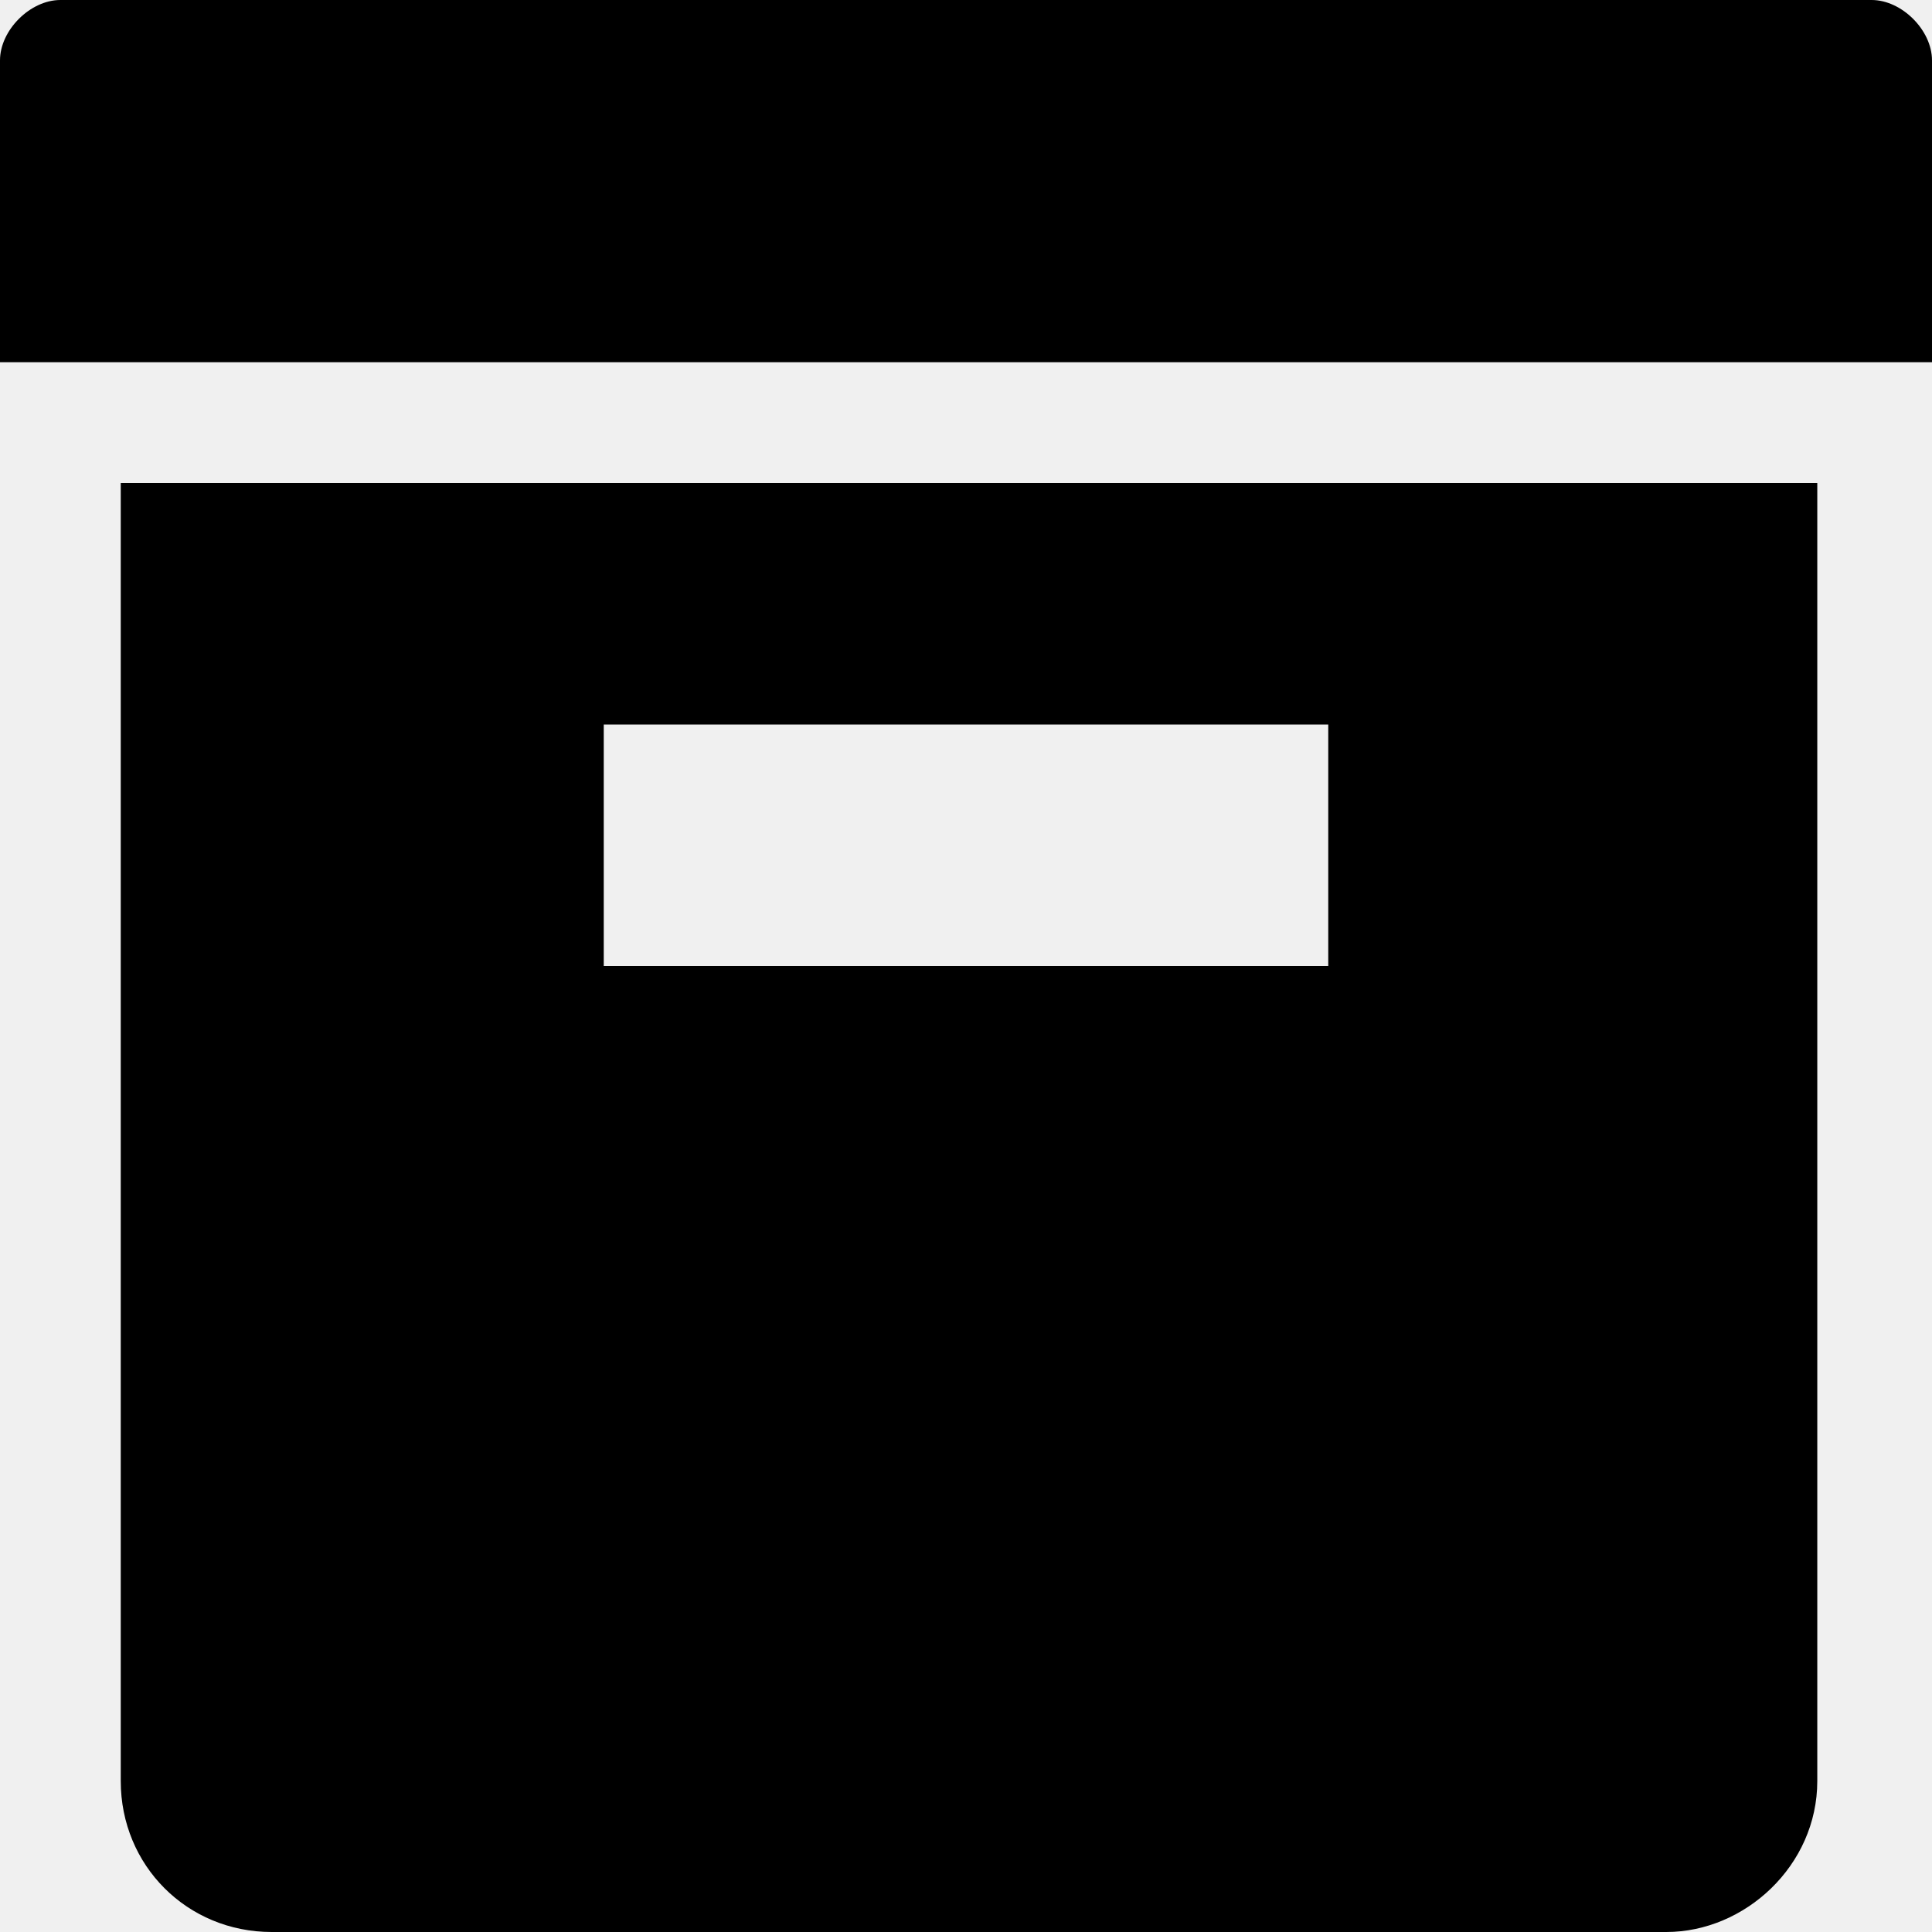
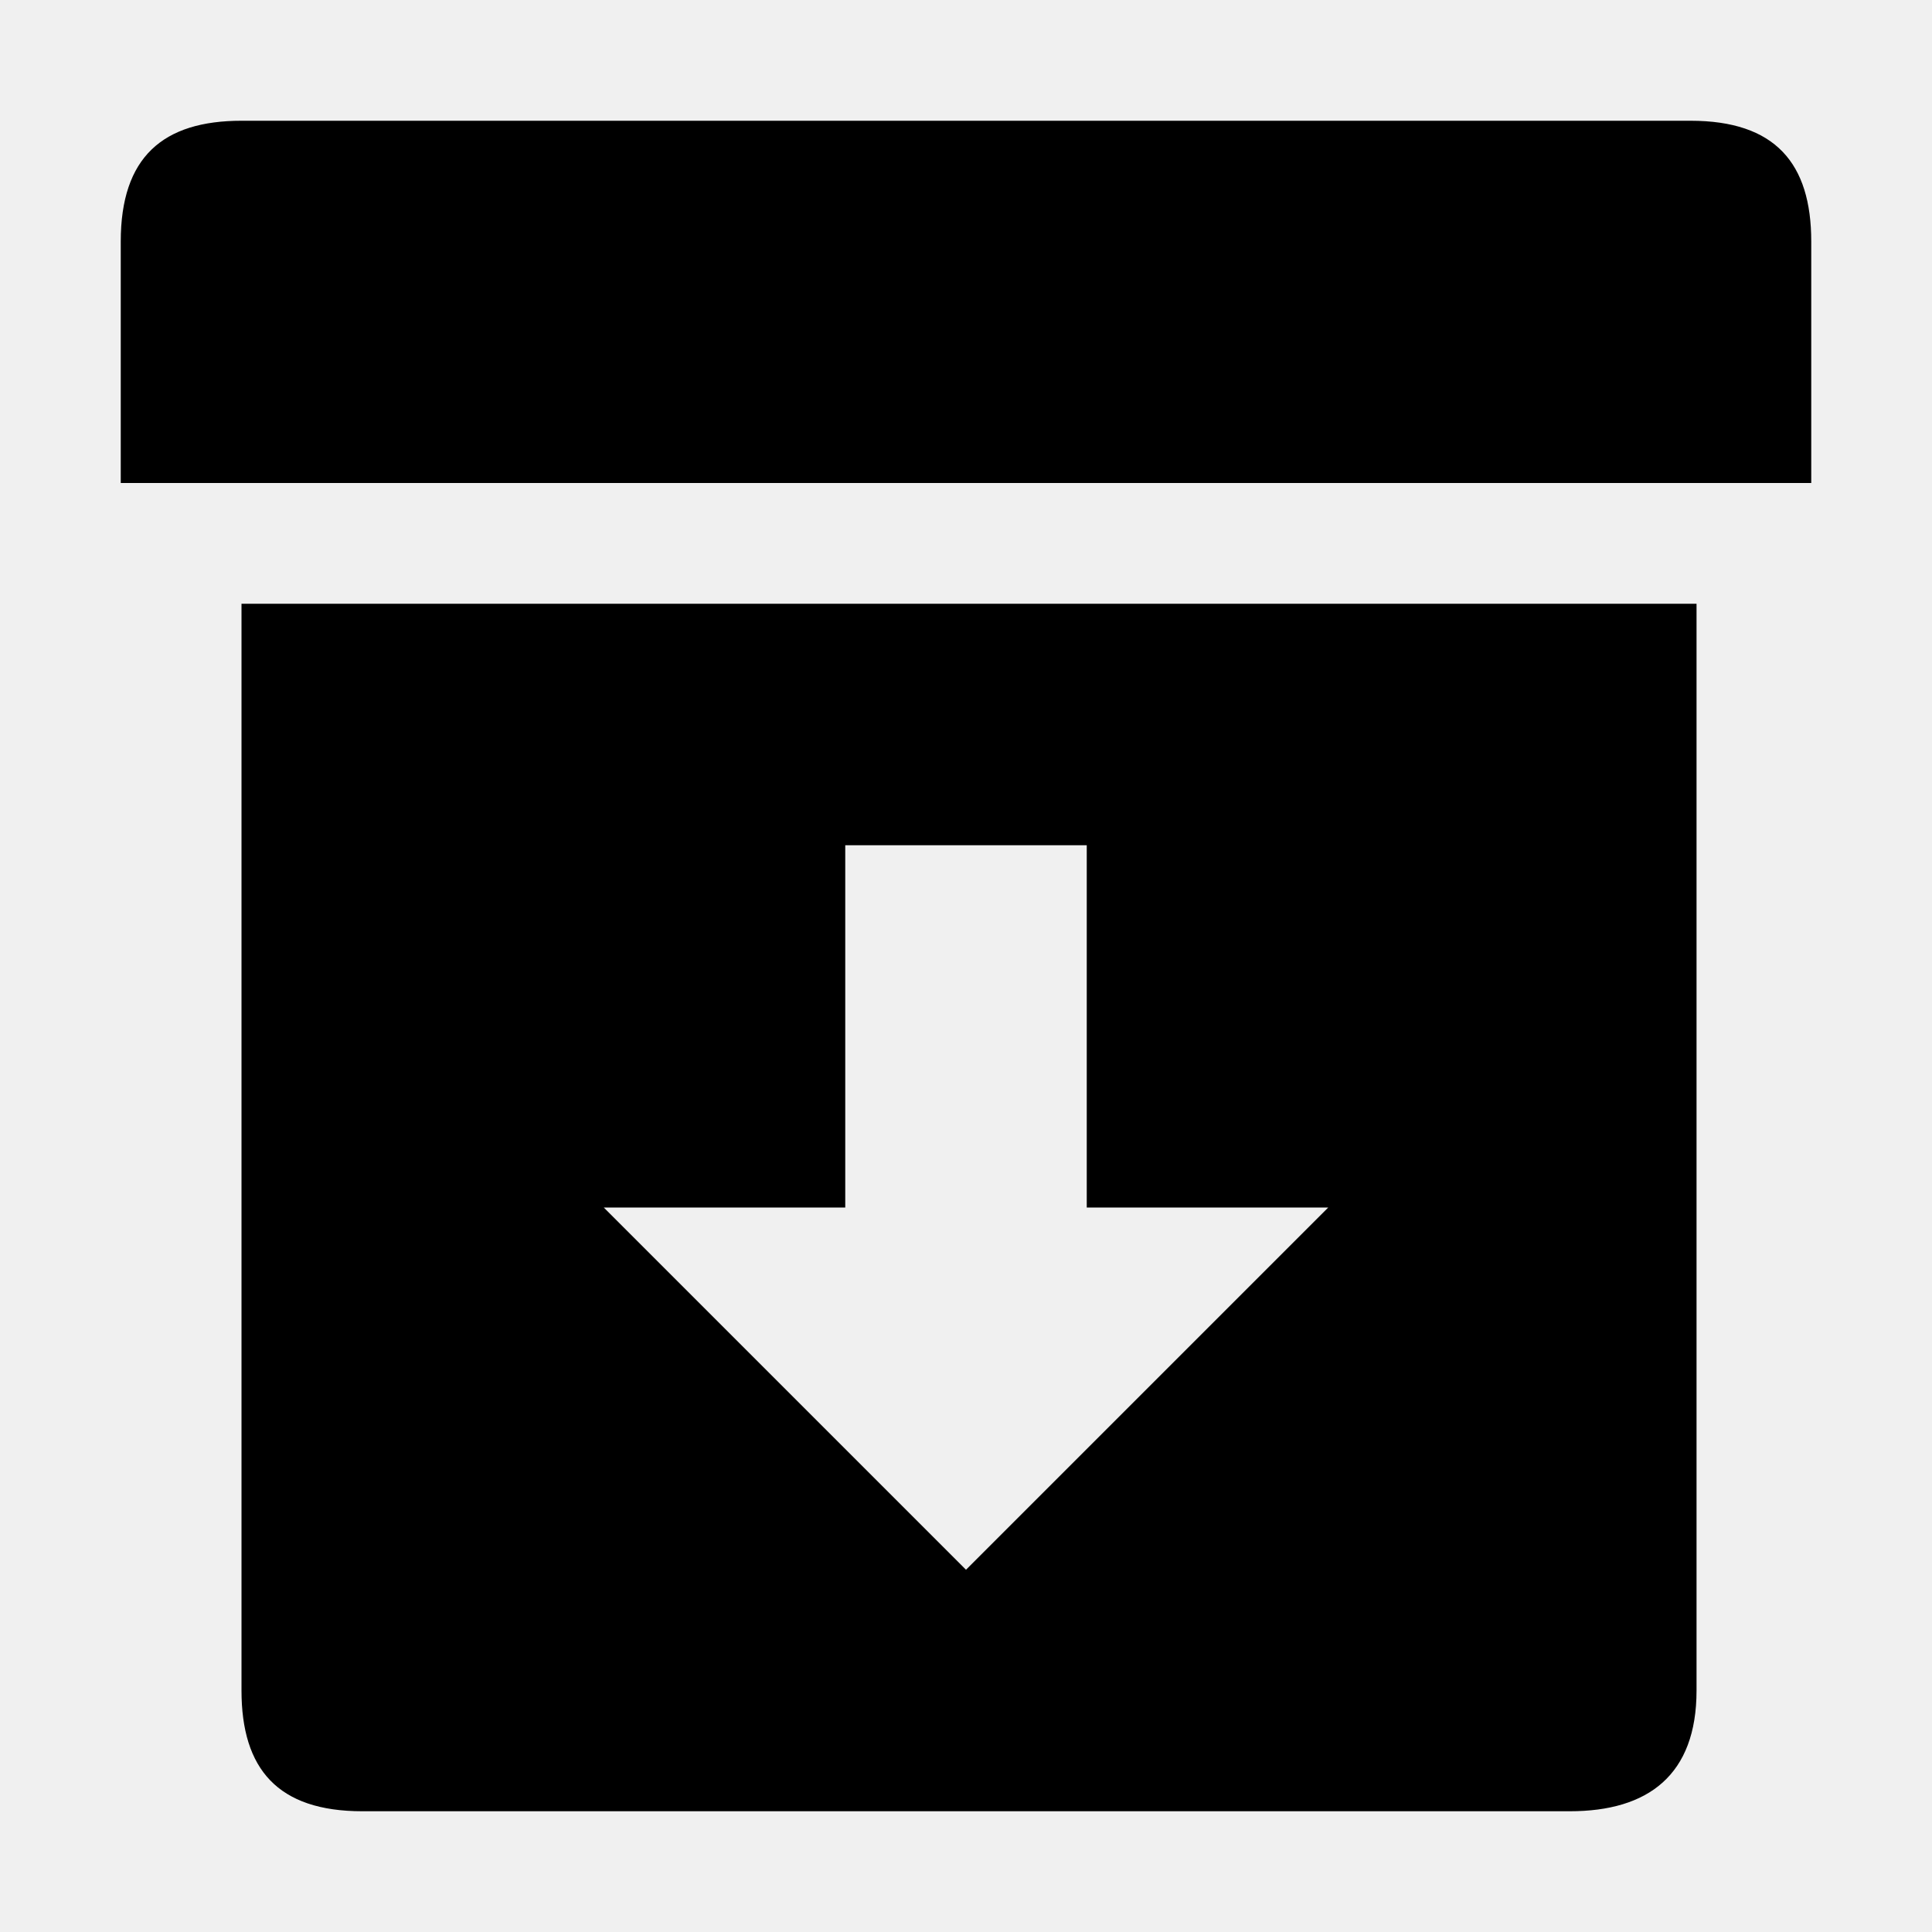
<svg xmlns="http://www.w3.org/2000/svg" version="1.1" x="0px" y="0px" width="32px" height="32px" viewBox="0 0 32 32" enable-background="new 0 0 32 32" xml:space="preserve">
  <g id="grid">
</g>
  <g id="goal" display="none">
    <path display="inline" d="M24.1,5.7c2.4,0,5.5-1.3,6.9-2.3v18.6c-1.4,1-4.6,2.3-6.9,2.3s-4.5-0.7-5.9-1.7c-1.4-1-2.8-1.7-5.1-1.7   c-2.4,0-4.6,1.2-6,2.2V4.5c1.4-1,3.7-2.2,6-2.2c2.4,0,3.7,0.7,5.1,1.7S21.7,5.7,24.1,5.7z M3.1,0.4c1.1,0,2,0.9,2,2V32H1V2.4   C1,1.3,2,0.4,3.1,0.4z" />
  </g>
  <g id="calendar" display="none">
-     <path display="inline" d="M24,4V0h-4v4h-8V0H8v4H0v28h32V4H24z M28,28H4V10h24V28z" />
+     <path display="inline" d="M22,2V0h-4v2h-6V0H8v2H0v30h30V2H22z M10,28H4v-6h6V28z M10,20H4v-6h6V20z M18,28h-6v-6h6V28z M18,20h-6   v-6h6V20z M18,12h-6h-2H4V6h14V12z M26,28h-6v-6h6V28z M26,20h-6v-6h6V20z M26,12h-6V6h6V12z" />
  </g>
  <g id="history" display="none">
    <path display="inline" d="M18.4,2.4C25.9,2.4,32,8.5,32,16s-6.1,13.6-13.6,13.6v-2.9c2.9,0,5.5-1.1,7.6-3.1s3.1-4.7,3.1-7.6   c0-2.9-1.1-5.5-3.1-7.6s-4.7-3.1-7.6-3.1c-2.9,0-5.5,1.1-7.6,3.1c-1.6,1.6-2.6,3.5-3,5.6h5.7l-6.8,7.8l-6.8-7.8h5   C5.9,7.5,11.6,2.4,18.4,2.4z M24.2,14.1v3.9h-7.8V8.2h3.9v5.8H24.2z" />
  </g>
  <g id="settings" display="none">
    <g id="settings_1_" display="inline">
      <path id="settings_2_" d="M30.9,13.5L27.8,13c-0.2-0.9-0.6-1.8-1-2.6l2-2.5c0.4-0.5,0.4-1.3,0-1.8l-1.2-1.4    c-0.5-0.6-1.3-0.7-1.8-0.3l-2.7,1.7c-1.2-0.8-2.5-1.4-4-1.8l-0.5-3.1C18.5,0.5,17.9,0,17.3,0h-1.9c-0.7,0-1.3,0.5-1.4,1.2    l-0.5,3.1c-1.2,0.3-2.3,0.8-3.3,1.4L7.6,3.9C7.1,3.5,6.3,3.5,5.8,4L4.5,5.3C4,5.8,4,6.6,4.4,7.1l1.8,2.6c-0.6,1-1.1,2.1-1.4,3.3    l-3.2,0.5c-0.7,0.1-1.2,0.7-1.2,1.4v1.9c0,0.7,0.5,1.3,1.2,1.4l3.2,0.5c0.2,1,0.6,1.9,1,2.8l-2,2.5c-0.4,0.5-0.4,1.3,0,1.8L5,27.2    c0.5,0.5,1.2,0.6,1.8,0.3l2.7-1.7c1.1,0.8,2.4,1.4,3.8,1.7l0.5,3.1c0.1,0.7,0.7,1.2,1.4,1.2h1.9c0.7,0,1.3-0.5,1.4-1.2l0.5-3.1    c1.2-0.3,2.3-0.7,3.3-1.4L25,28c0.5,0.4,1.3,0.3,1.8-0.1l1.3-1.3c0.5-0.5,0.5-1.2,0.1-1.8l-1.9-2.6c0.6-1,1.1-2.1,1.4-3.3l3.1-0.5    c0.7-0.1,1.2-0.7,1.2-1.4v-1.9C32.1,14.2,31.6,13.6,30.9,13.5z M16.3,21.7c-3.3,0-5.9-2.7-5.9-5.9c0-3.3,2.7-5.9,5.9-5.9    c3.3,0,5.9,2.7,5.9,5.9C22.3,19.1,19.6,21.7,16.3,21.7z" />
    </g>
  </g>
  <g id="archive">
-     <path d="M31,0H1C0.5,0,0,0.5,0,1V6h32V1C32,0.5,31.5,0,31,0z M2,29.5C2,30.9,3.1,32,4.5,32h23.1c1.3,0,2.5-1.1,2.5-2.5V8H2V29.5z    M10,12h12v4H10V12z" />
+     <path d="M30,4c0-1.3-0.6-2-2-2h-24C2.7,2,2,2.6,2,4V8h28V4z" />
+     <path d="M4,10v18c0,1.3,0.6,2,2,2h20c1.3,0,2.1-0.6,2.1-2V10H4z M16,26l-6-6h4v-6h4v6h4L16,26z" />
  </g>
  <g id="experiment" display="none">
-     <polygon display="inline" points="0,19 0,32 32,32 32,10 22,19 10,14  " />
-     <polygon display="inline" points="22,12.1 10,7.1 0,12.1 0,10.1 10,5 22,10 32,0.6 32,3.1  " />
-     <circle display="inline" cx="10" cy="6" r="2" />
-     <circle display="inline" cx="22" cy="11" r="2" />
+     <polygon display="inline" points="0,22 0,32 32,32 32,14 22,20 10,16  " />
+     <polygon display="inline" points="22,12.1 10,8.1 0,14.1 0,10.1 10,4 22,8 32,1.6 32,6  " />
  </g>
  <g id="trash" display="none">
    <rect x="8" y="-0.1" display="inline" width="14" height="2.1" />
    <rect x="2" y="2" display="inline" width="26" height="6" />
-     <path display="inline" d="M4,10v22h22V10H4z M10,28H8V14h2V28z M16,28h-2V14h2V28z M22,28h-2V14h2V28z" />
+     <rect x="4" y="10" display="inline" width="22" height="22" />
  </g>
  <g id="play" display="none">
-     <polygon display="inline" points="0,0 0,32 31.8,16  " />
+     <polygon display="inline" points="4,4 4,28 27.9,16  " />
  </g>
  <g id="pause" display="none">
-     <rect x="2" display="inline" width="12" height="32" />
-     <rect x="18" display="inline" width="12" height="32" />
+     <rect x="6" y="4" display="inline" width="8" height="24" />
+     <rect x="18" y="4" display="inline" width="8" height="24" />
+   </g>
+   <g id="duplicate" display="none">
+     <path display="inline" d="M22,32H2c-1.1,0-2-0.9-2-2V9.9c0-1.1,0.9-2,2-2h20c1.1,0,2,0.9,2,2V30C24,31.1,23.1,32,22,32z" />
+     <path display="inline" d="M30,0H10C8.9,0,8,0.9,8,2v2h18c1.1,0,2,0.8,2,1.9V24h2c1.1,0,2-0.8,2-1.9V2C32,0.9,31.1,0,30,0z" />
+     <polygon display="inline" fill="#FFFFFF" points="18,18 14,18 14,14 10,14 10,18 6,18 6,22 10,22 10,26 14,26 14,22 18,22  " />
+   </g>
+   <g id="integrations" display="none">
+     <path display="inline" d="M21,3.9c-1.8,0-3.5,0.4-5,1.2c-1.5-0.8-3.2-1.2-5-1.2c-6.1,0-11,4.9-11,11s4.9,11,11,11   c1.8,0,3.5-0.4,5-1.2c1.5,0.8,3.2,1.2,5,1.2c6.1,0,11-4.9,11-11S27.1,3.9,21,3.9z M16,19.8c-1.2-1.3-2-3-2-4.9s0.8-3.6,2-4.9   c1.2,1.3,2,3,2,4.9S17.2,18.5,16,19.8z M4,14.9c0-3.9,3.1-7,7-7c0.5,0,1,0,1.4,0.1c-1.5,1.9-2.4,4.3-2.4,6.9s0.9,5,2.4,6.9   c-0.5,0.1-0.9,0.1-1.4,0.1C7.1,21.9,4,18.8,4,14.9z M21,21.9c-0.5,0-1,0-1.4-0.1c1.5-1.9,2.4-4.3,2.4-6.9s-0.9-5-2.4-6.9   C20,8,20.5,7.9,21,7.9c3.9,0,7,3.1,7,7S24.9,21.9,21,21.9z" />
+   </g>
+   <g id="collaborators" display="none">
+     <g display="inline">
+       <path d="M11.5,11.4c0,1.9,1.2,3.6,2.8,4.3c0.6,0.2,1.2,0.4,1.8,0.4c2.6,0,4.7-2.1,4.7-4.7c0-1.9-1.2-3.6-2.8-4.3    c-0.6-0.2-1.2-0.4-1.8-0.4C13.6,6.8,11.5,8.8,11.5,11.4z" />
+       <path d="M22.8,11.1c0.4,0.1,0.7,0.1,1.1,0.1c2.6,0,4.7-2.1,4.7-4.7c0-2.6-2.1-4.7-4.7-4.7c-2.2,0-4.1,1.6-4.5,3.6    C21.4,6.7,22.7,8.7,22.8,11.1z" />
+       <path d="M14.2,16C10.9,16,8,20.4,8,23.7v4.8l0,0.1l0.3,0.1c3.1,1,3.8,1.2,7.6,1.2c4.4,0,7.6-1.5,7.7-1.6L24,28h0v-4.4    c0-2.9-1.9-6.4-4.6-7.2C19,16.3,18.6,16,18.2,16H14.2z" />
+       <path d="M8,11.3c0.5,0,1-0.1,1.5-0.3c0.1-2.2,1.3-4.1,3.1-5.2C12.2,3.6,10.3,1.9,8,1.9C5.4,1.9,3.4,4,3.4,6.6    C3.4,9.2,5.4,11.3,8,11.3z" />
+       <path d="M6,23.7c0-3.1,2-6.5,4.8-8.1C10,14.5,9.6,13,9.5,12H6c-3.3,0-6,2.3-6,5.6v6.2l0,0.1l0.3,0.1c2.1,0.7,3.6,1,5.6,1.2V23.7z" />
+       <path d="M25.9,12h-3.1c0,1-0.5,2.5-1.3,3.6c0.9,0.5,1.7,1.1,2.4,2.1c1.3,1.7,2.1,3.8,2.1,5.9V25c3.4-0.2,5.4-0.9,5.6-1l0.3,0H32    v-6.4C32,14.3,29.2,12,25.9,12z" />
+     </g>
+   </g>
+   <g id="projects" display="none">
+     <rect x="2" y="4" display="inline" width="4" height="4" />
+     <rect x="10" y="4" display="inline" width="20" height="4" />
+     <rect x="2" y="14" display="inline" width="4" height="4" />
+     <rect x="10" y="14" display="inline" width="20" height="4" />
+     <rect x="2" y="24" display="inline" width="4" height="4" />
+     <rect x="10" y="24" display="inline" width="20" height="4" />
+   </g>
+   <g id="close" display="none">
+     <polygon display="inline" points="25.9,8.9 23.1,6.1 16,13.2 8.9,6.1 6.1,8.9 13.2,16 6.1,23.1 8.9,25.9 16,18.8 23.1,25.9    25.9,23.1 18.8,16  " />
+   </g>
+   <g id="code" display="none">
+     <path display="inline" d="M24,26c-0.3,0-0.6-0.1-0.9-0.2c-1-0.5-1.4-1.7-0.9-2.7l3.6-7.1l-3.6-7.1c-0.5-1-0.1-2.2,0.9-2.7   c1-0.5,2.2-0.1,2.7,0.9l4,8c0.3,0.6,0.3,1.2,0,1.8l-4,8C25.4,25.6,24.7,26,24,26z" />
+     <path display="inline" d="M8,26c-0.7,0-1.4-0.4-1.8-1.1l-4-8c-0.3-0.6-0.3-1.2,0-1.8l4-8c0.5-1,1.7-1.4,2.7-0.9   c1,0.5,1.4,1.7,0.9,2.7L6.2,16l3.6,7.1c0.5,1,0.1,2.2-0.9,2.7C8.6,25.9,8.3,26,8,26z" />
+     <path display="inline" d="M14,30c-0.1,0-0.2,0-0.3,0c-1.1-0.2-1.8-1.2-1.6-2.3l4-24c0.2-1.1,1.2-1.8,2.3-1.6   c1.1,0.2,1.8,1.2,1.6,2.3l-4,24C15.8,29.3,15,30,14,30z" />
+   </g>
+   <g id="variation-settings" display="none">
+     <rect x="4" display="inline" width="4" height="32" />
+     <rect x="14" display="inline" width="4" height="32" />
+     <rect x="24" display="inline" width="4" height="32" />
+     <g display="inline">
+       <circle fill="#FFFFFF" cx="6" cy="13" r="6" />
+       <path d="M6,9c2.2,0,4,1.8,4,4s-1.8,4-4,4s-4-1.8-4-4S3.8,9,6,9 M6,7c-3.3,0-6,2.7-6,6s2.7,6,6,6s6-2.7,6-6S9.3,7,6,7L6,7z" />
+     </g>
+     <g display="inline">
+       <circle fill="#FFFFFF" cx="16" cy="24" r="6" />
+       <path d="M16,20c2.2,0,4,1.8,4,4s-1.8,4-4,4s-4-1.8-4-4S13.8,20,16,20 M16,18c-3.3,0-6,2.7-6,6s2.7,6,6,6s6-2.7,6-6S19.3,18,16,18    L16,18z" />
+     </g>
+     <g display="inline">
+       <circle fill="#FFFFFF" cx="26" cy="8" r="6" />
+       <path d="M26,4c2.2,0,4,1.8,4,4s-1.8,4-4,4s-4-1.8-4-4S23.8,4,26,4 M26,2c-3.3,0-6,2.7-6,6s2.7,6,6,6s6-2.7,6-6S29.3,2,26,2L26,2z" />
+     </g>
+   </g>
+   <g id="right-align" display="none">
+     <path display="inline" d="M28,6H4C2.9,6,2,5.1,2,4s0.9-2,2-2h24c1.1,0,2,0.9,2,2S29.1,6,28,6z" />
+     <path display="inline" d="M28,14H14c-1.1,0-2-0.9-2-2s0.9-2,2-2h14c1.1,0,2,0.9,2,2S29.1,14,28,14z" />
+     <path display="inline" d="M28,22H4c-1.1,0-2-0.9-2-2s0.9-2,2-2h24c1.1,0,2,0.9,2,2S29.1,22,28,22z" />
+     <path display="inline" d="M28,30H14c-1.1,0-2-0.9-2-2s0.9-2,2-2h14c1.1,0,2,0.9,2,2S29.1,30,28,30z" />
+   </g>
+   <g id="left-align" display="none">
+     <path display="inline" d="M28,6H4C2.9,6,2,5.1,2,4s0.9-2,2-2h24c1.1,0,2,0.9,2,2S29.1,6,28,6z" />
+     <path display="inline" d="M18,14H4c-1.1,0-2-0.9-2-2s0.9-2,2-2h14c1.1,0,2,0.9,2,2S19.1,14,18,14z" />
+     <path display="inline" d="M28,22H4c-1.1,0-2-0.9-2-2s0.9-2,2-2h24c1.1,0,2,0.9,2,2S29.1,22,28,22z" />
+     <path display="inline" d="M18,30H4c-1.1,0-2-0.9-2-2s0.9-2,2-2h14c1.1,0,2,0.9,2,2S19.1,30,18,30z" />
+   </g>
+   <g id="center-align" display="none">
+     <path display="inline" d="M28,6H4C2.9,6,2,5.1,2,4s0.9-2,2-2h24c1.1,0,2,0.9,2,2S29.1,6,28,6z" />
+     <path display="inline" d="M24,14H8c-1.1,0-2-0.9-2-2s0.9-2,2-2h16c1.1,0,2,0.9,2,2S25.1,14,24,14z" />
+     <path display="inline" d="M28,22H4c-1.1,0-2-0.9-2-2s0.9-2,2-2h24c1.1,0,2,0.9,2,2S29.1,22,28,22z" />
+     <path display="inline" d="M24,30H8c-1.1,0-2-0.9-2-2s0.9-2,2-2h16c1.1,0,2,0.9,2,2S25.1,30,24,30z" />
+   </g>
+   <g id="justify-align" display="none">
+     <path display="inline" d="M28,6H4C2.9,6,2,5.1,2,4s0.9-2,2-2h24c1.1,0,2,0.9,2,2S29.1,6,28,6z" />
+     <path display="inline" d="M28,14H4c-1.1,0-2-0.9-2-2s0.9-2,2-2h24c1.1,0,2,0.9,2,2S29.1,14,28,14z" />
+     <path display="inline" d="M28,22H4c-1.1,0-2-0.9-2-2s0.9-2,2-2h24c1.1,0,2,0.9,2,2S29.1,22,28,22z" />
+     <path display="inline" d="M28,30H4c-1.1,0-2-0.9-2-2s0.9-2,2-2h24c1.1,0,2,0.9,2,2S29.1,30,28,30z" />
+   </g>
+   <g id="live-variables" display="none">
+     <path display="inline" d="M28,2h-4c-1.1,0-2,0.9-2,2s0.9,2,2,2h2v20h-2c-1.1,0-2,0.9-2,2s0.9,2,2,2h4c1.1,0,2-0.9,2-2V4   C30,2.9,29.1,2,28,2z" />
+     <path display="inline" d="M4,30h4c1.1,0,2-0.9,2-2s-0.9-2-2-2H6V6h2c1.1,0,2-0.9,2-2S9.1,2,8,2H4C2.9,2,2,2.9,2,4v24   C2,29.1,2.9,30,4,30z" />
+     <path display="inline" d="M21.1,20.3c-0.1,0-0.3,0-0.4,0.1c0,0-0.1,0-0.2,0c-0.9,0-2.6-0.4-3.4-3.4l4.7-4.7   c0.9-0.6,0.9-1.7,0.6-2.2l-0.1-0.1c-0.6-0.6-1.5-0.6-2.1,0l-3.7,3.7c-1.7-3.7-4.8-4-5.8-4c-0.3,0-0.4,0-0.4,0   c-0.9,0-1.5,1.1-1.5,1.9c0,0.9,0.9,1.5,1.8,1.5h0.1c1,0,2.7,0.2,3.5,3.1l-4.8,4.7c-0.3,0.3-0.4,0.6-0.4,1c0,0.4,0.2,0.7,0.4,1   c0.3,0.3,0.7,0.3,1.2,0.3s0.8,0,1.2-0.4l3.3-3.6c1.6,3.6,4.5,3.8,5.8,3.8h0.4c0.4,0,0.8,0,1.1-0.4c0.3-0.4,0.3-0.8,0.2-1.2   C22.2,20.7,21.7,20.3,21.1,20.3z" />
+   </g>
+   <g id="dimensions" display="none">
+     <polygon display="inline" points="16,30 2,24 2,10 16,16  " />
+     <path display="inline" d="M30,12.6v9.8l-10,4.9v-9.8L30,12.6 M32,9.9l-14,6v14l14-6V9.9L32,9.9z" />
+     <path display="inline" fill="none" stroke="#000000" stroke-width="2" stroke-miterlimit="10" d="M30,8" />
+     <path display="inline" fill="none" stroke="#000000" stroke-width="2" stroke-miterlimit="10" d="M4,8" />
+     <path display="inline" d="M17,4.1L27.2,8l-10.3,4L6.7,8L17,4.1 M17,2L2,8l14.9,6L32,7.9L17,2L17,2z" />
+   </g>
+   <g id="clipboard" display="none">
+     <g display="inline">
+       <rect x="10" y="12" width="12" height="4" />
+       <rect x="10" y="20" width="12" height="4" />
+       <path d="M18,2V0h-4v2H2v30h28V2H18z M26,28H6V6h4l0,0v2h12V6l0,0h4V28z" />
+     </g>
+   </g>
+   <g id="lock" display="none">
+     <path display="inline" d="M26,12L26,12c0-5.5-4.5-10-10-10c-5.5,0-10,4.5-10,10h0C4.8,12,4,12.9,4,14v16c0,1.1,0.8,2,1.9,2h20   c1.1,0,2-0.9,2-2V14C28,12.9,27.1,12,26,12z M17.9,23.5c0,0.2,0.1,0.3,0.1,0.5v2c0,1.1-0.9,2-2,2s-2-0.9-2-2v-2c0-0.2,0-0.3,0-0.5   c-1.2-0.7-2.1-2-2.1-3.5c0-2.2,1.8-4,4-4s4,1.8,4,4C20,21.5,19.1,22.8,17.9,23.5z M21.9,12h-2h-2h-4h-2h-3c0-3.9,3.1-7,7-7   c3.9,0,7,3.1,7,7H21.9z" />
  </g>
</svg>
